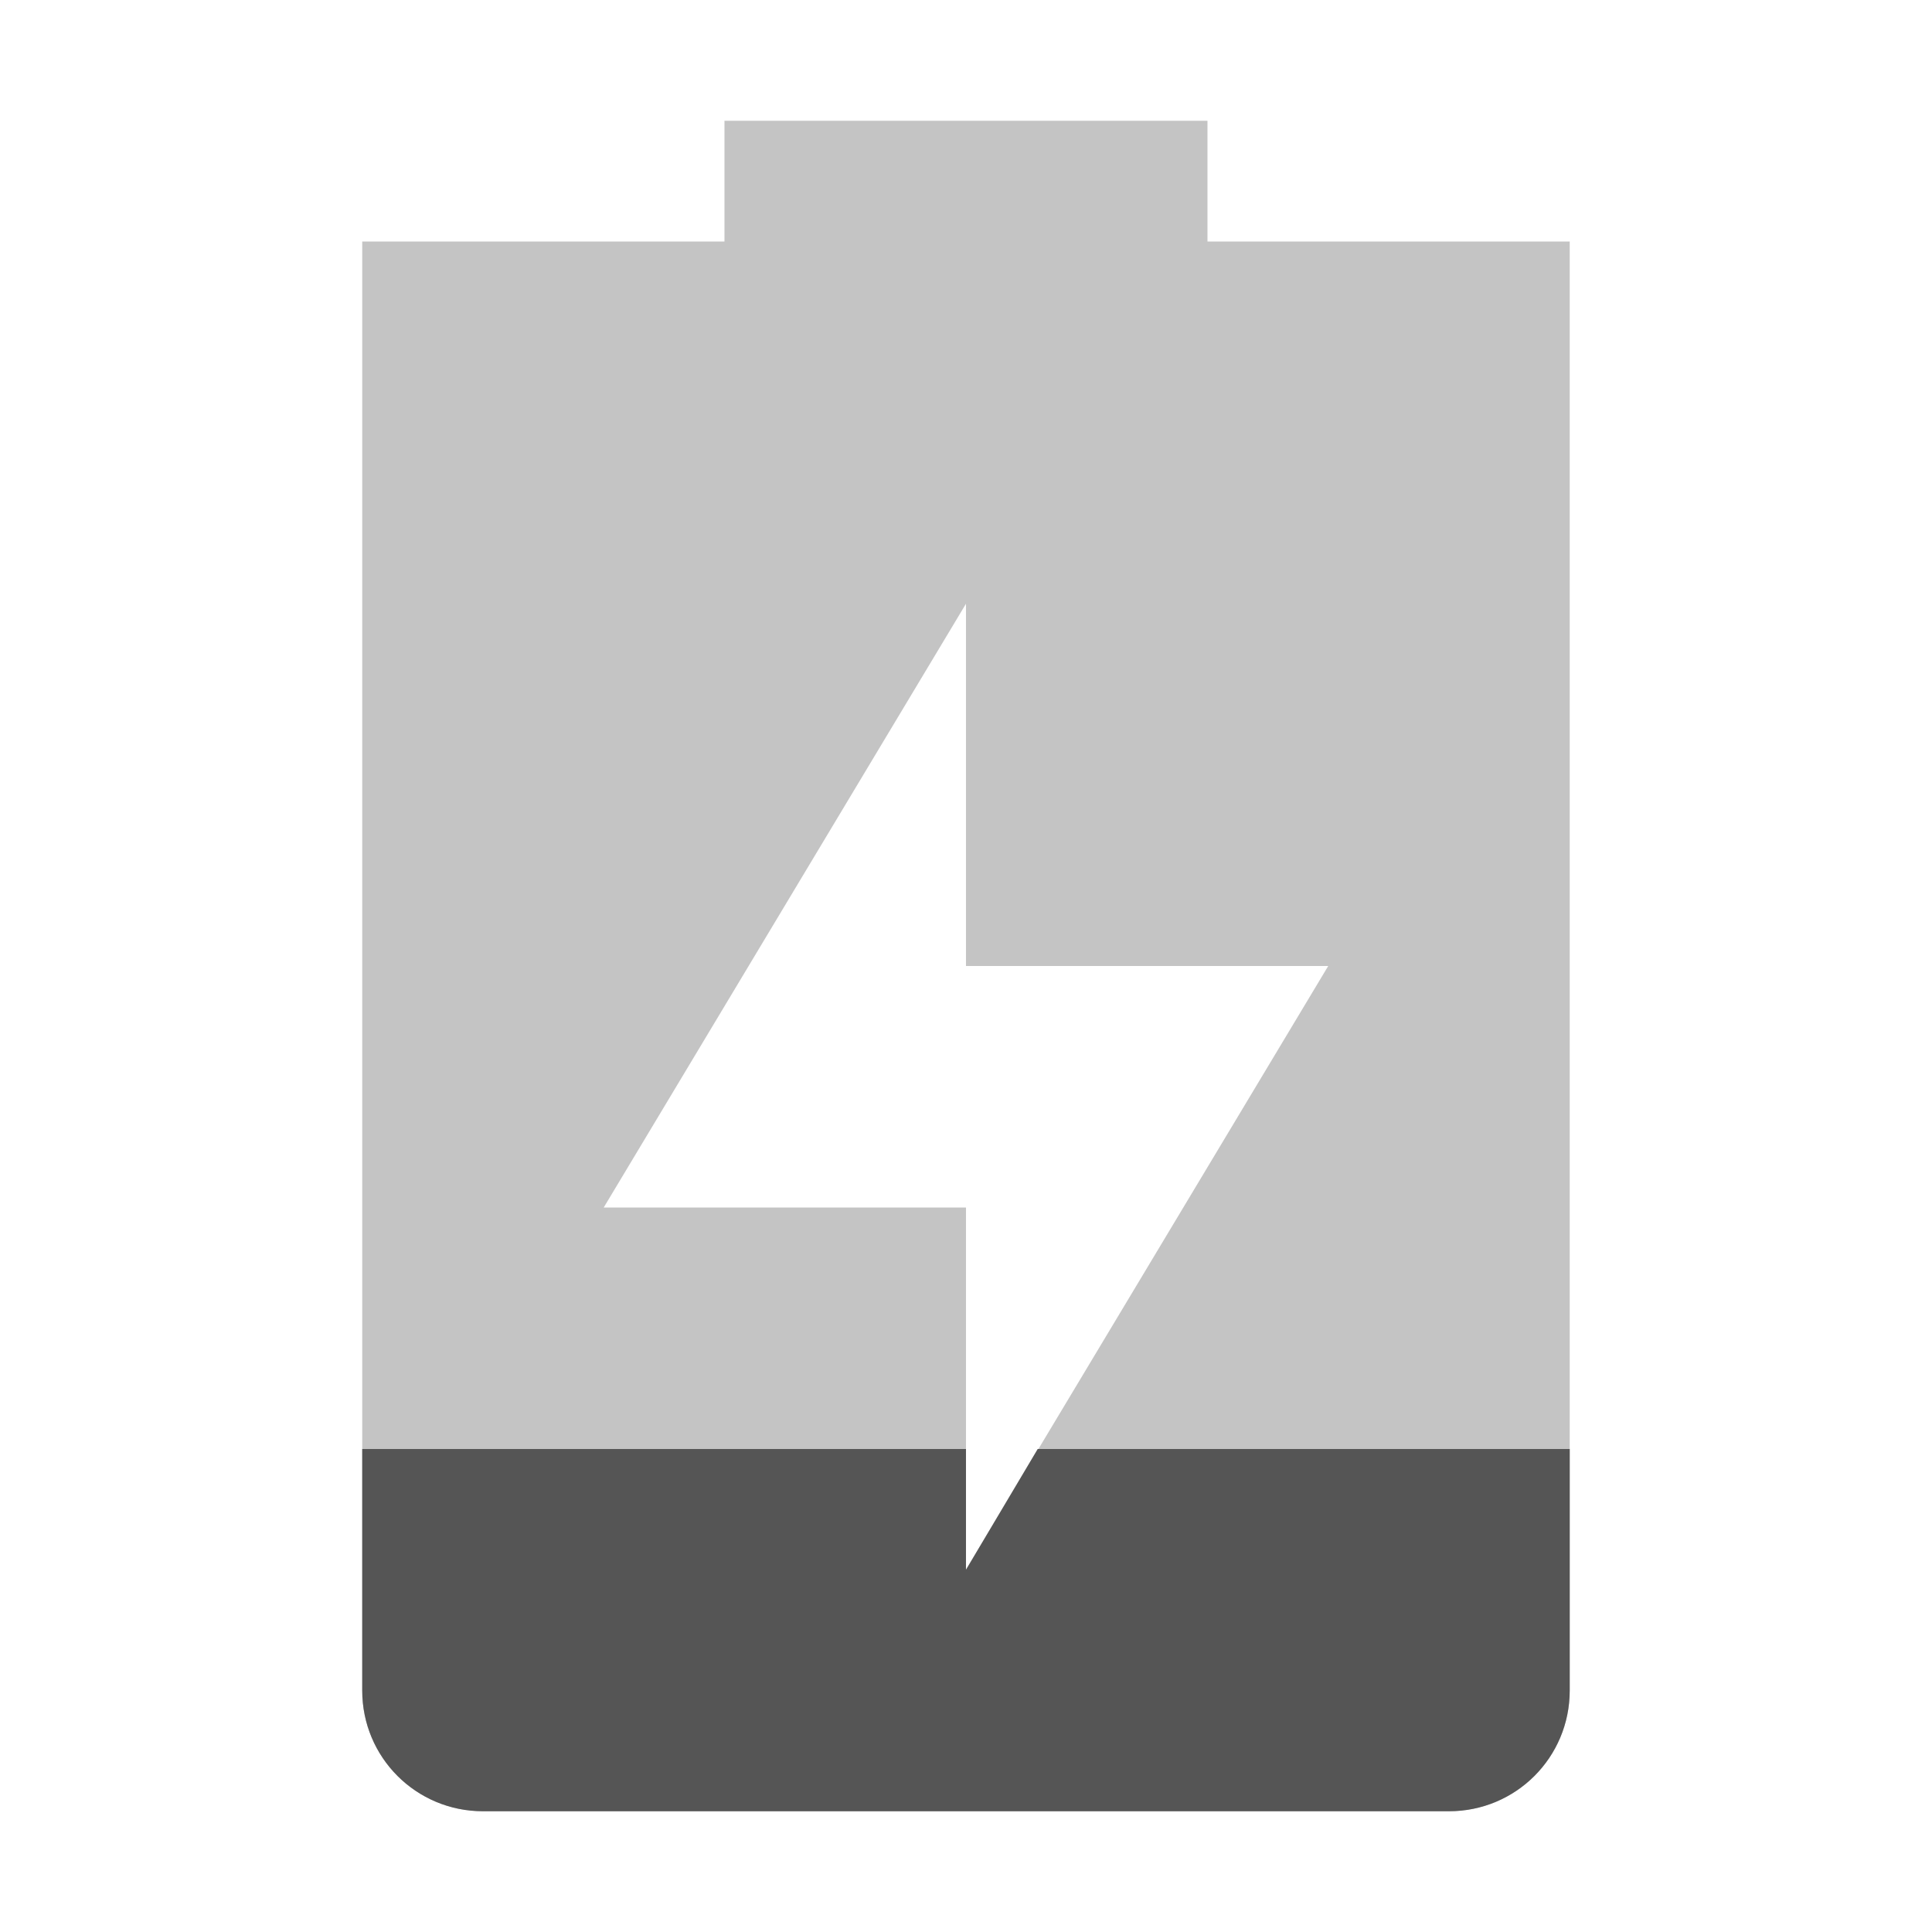
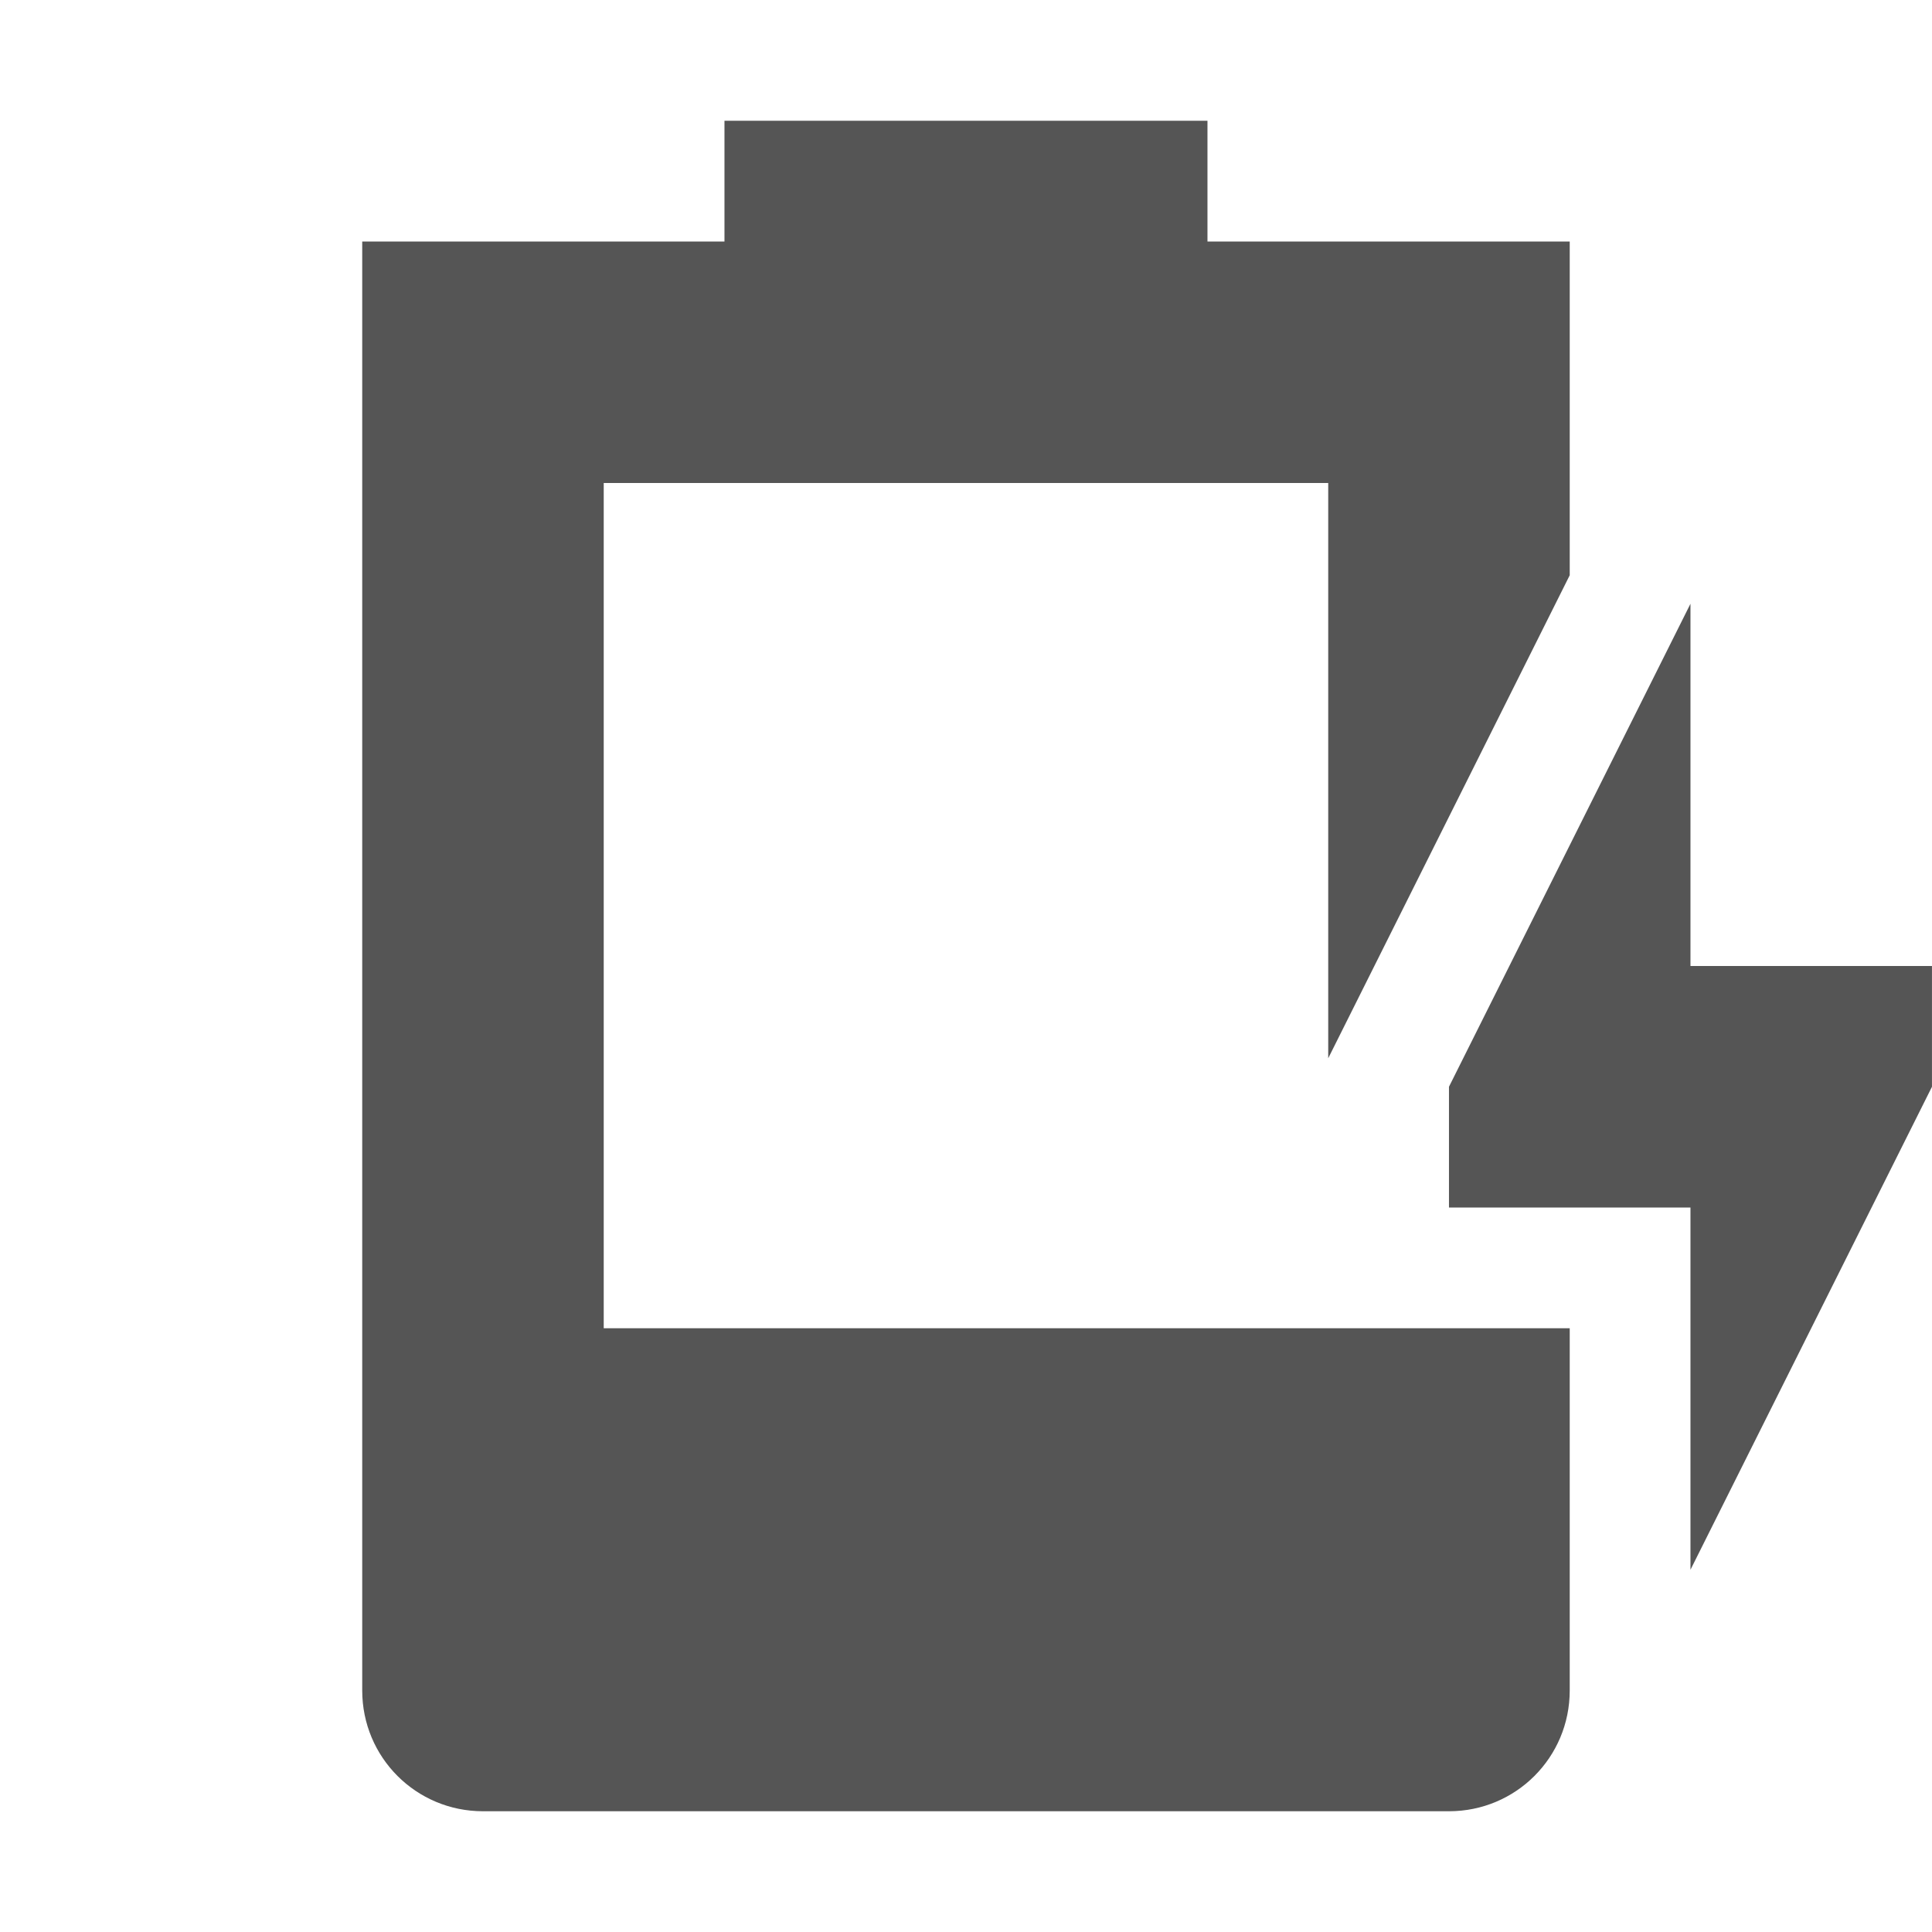
<svg xmlns="http://www.w3.org/2000/svg" xmlns:ns1="http://www.openswatchbook.org/uri/2009/osb" height="16" id="svg7384" style="enable-background:new" version="1.1" width="16">
  <defs id="defs7386">
+     <linearGradient id="linearGradient6882" ns1:paint="solid">
+       <stop id="stop6884" offset="0" style="stop-color:#555555;stop-opacity:1;" />
+     </linearGradient>
    <linearGradient id="linearGradient5606" ns1:paint="solid">
      <stop id="stop5608" offset="0" style="stop-color:#000000;stop-opacity:1;" />
    </linearGradient>
    <filter id="filter7554" style="color-interpolation-filters:sRGB">
      <feBlend id="feBlend7556" in2="BackgroundImage" mode="darken" />
    </filter>
  </defs>
-   <g id="layer9" style="display:inline" transform="translate(-465.0002,395)">
-     <path d="m 471,-394 0,1 -3,0 c 0,0 0,0.446 0,1 l 0,11 c 0,0.554 0.446,1 1,1 l 8,0 c 0.554,0 1,-0.446 1,-1 l 0,-11 c 0,-0.554 0,-1 0,-1 l -3,0 0,-1 z m 2,4 0,3 3,0 -3,5 0,-3 -3,0 z" id="path6801" style="opacity:0.35;fill:#555555;fill-opacity:1;stroke:none" />
-     <path d="m 468,-383 0,2 c 0,0.554 0.446,1 1,1 l 8,0 c 0.554,0 1,-0.446 1,-1 l 0,-2 -4.406,0 -0.594,1 0,-1 -5,0 z" id="path6803" style="fill:#555555;fill-opacity:1;stroke:none" />
+   <g id="layer9" style="display:inline" transform="translate(-465.0002,455)">
+     <path d="m 471,-454 0,1 -3,0 0,1 0,9 0,1 0,1 c 0,0.554 0.446,1 1,1 l 8,0 c 0.554,0 1,-0.446 1,-1 l 0,-1 0,-2 -2,0 -6,0 0,-7 6,0 0,4.764 2,-4 0,-1.764 0,-1 -3,0 0,-1 -4,0 z m 8,4 -2,4 0,1 2,0 0,3 2,-4 0,-1 -2,0 0,-3 z" id="path6559" style="opacity:1;fill:#555555;fill-opacity:1;stroke:none" />
  </g>
-   <g id="layer10" style="display:inline;filter:url(#filter7554)" transform="translate(-465.0002,395)" />
-   <g id="layer1" style="display:inline" transform="translate(-224,-222)" />
-   <g id="layer14" style="display:inline" transform="translate(-465.0002,395)" />
-   <g id="layer15" style="display:inline" transform="translate(-465.0002,395)" />
-   <g id="g71291" style="display:inline" transform="translate(-465.0002,395)" />
-   <g id="layer2" style="display:inline" transform="translate(-224,-72)" />
-   <g id="g6058" style="display:inline" transform="translate(-224,-72)" />
-   <g id="layer12" style="display:inline" transform="translate(-465.0002,395)" />
+   <g id="layer10" style="display:inline;filter:url(#filter7554)" transform="translate(-465.0002,455)" />
+   <g id="layer1" style="display:inline" transform="translate(-224,-162)" />
+   <g id="layer14" style="display:inline" transform="translate(-465.0002,455)" />
+   <g id="layer15" style="display:inline" transform="translate(-465.0002,455)" />
+   <g id="g71291" style="display:inline" transform="translate(-465.0002,455)" />
+   <g id="layer2" style="display:inline" transform="translate(-224,-12)" />
+   <g id="layer12" style="display:inline" transform="translate(-465.0002,455)" />
</svg>
